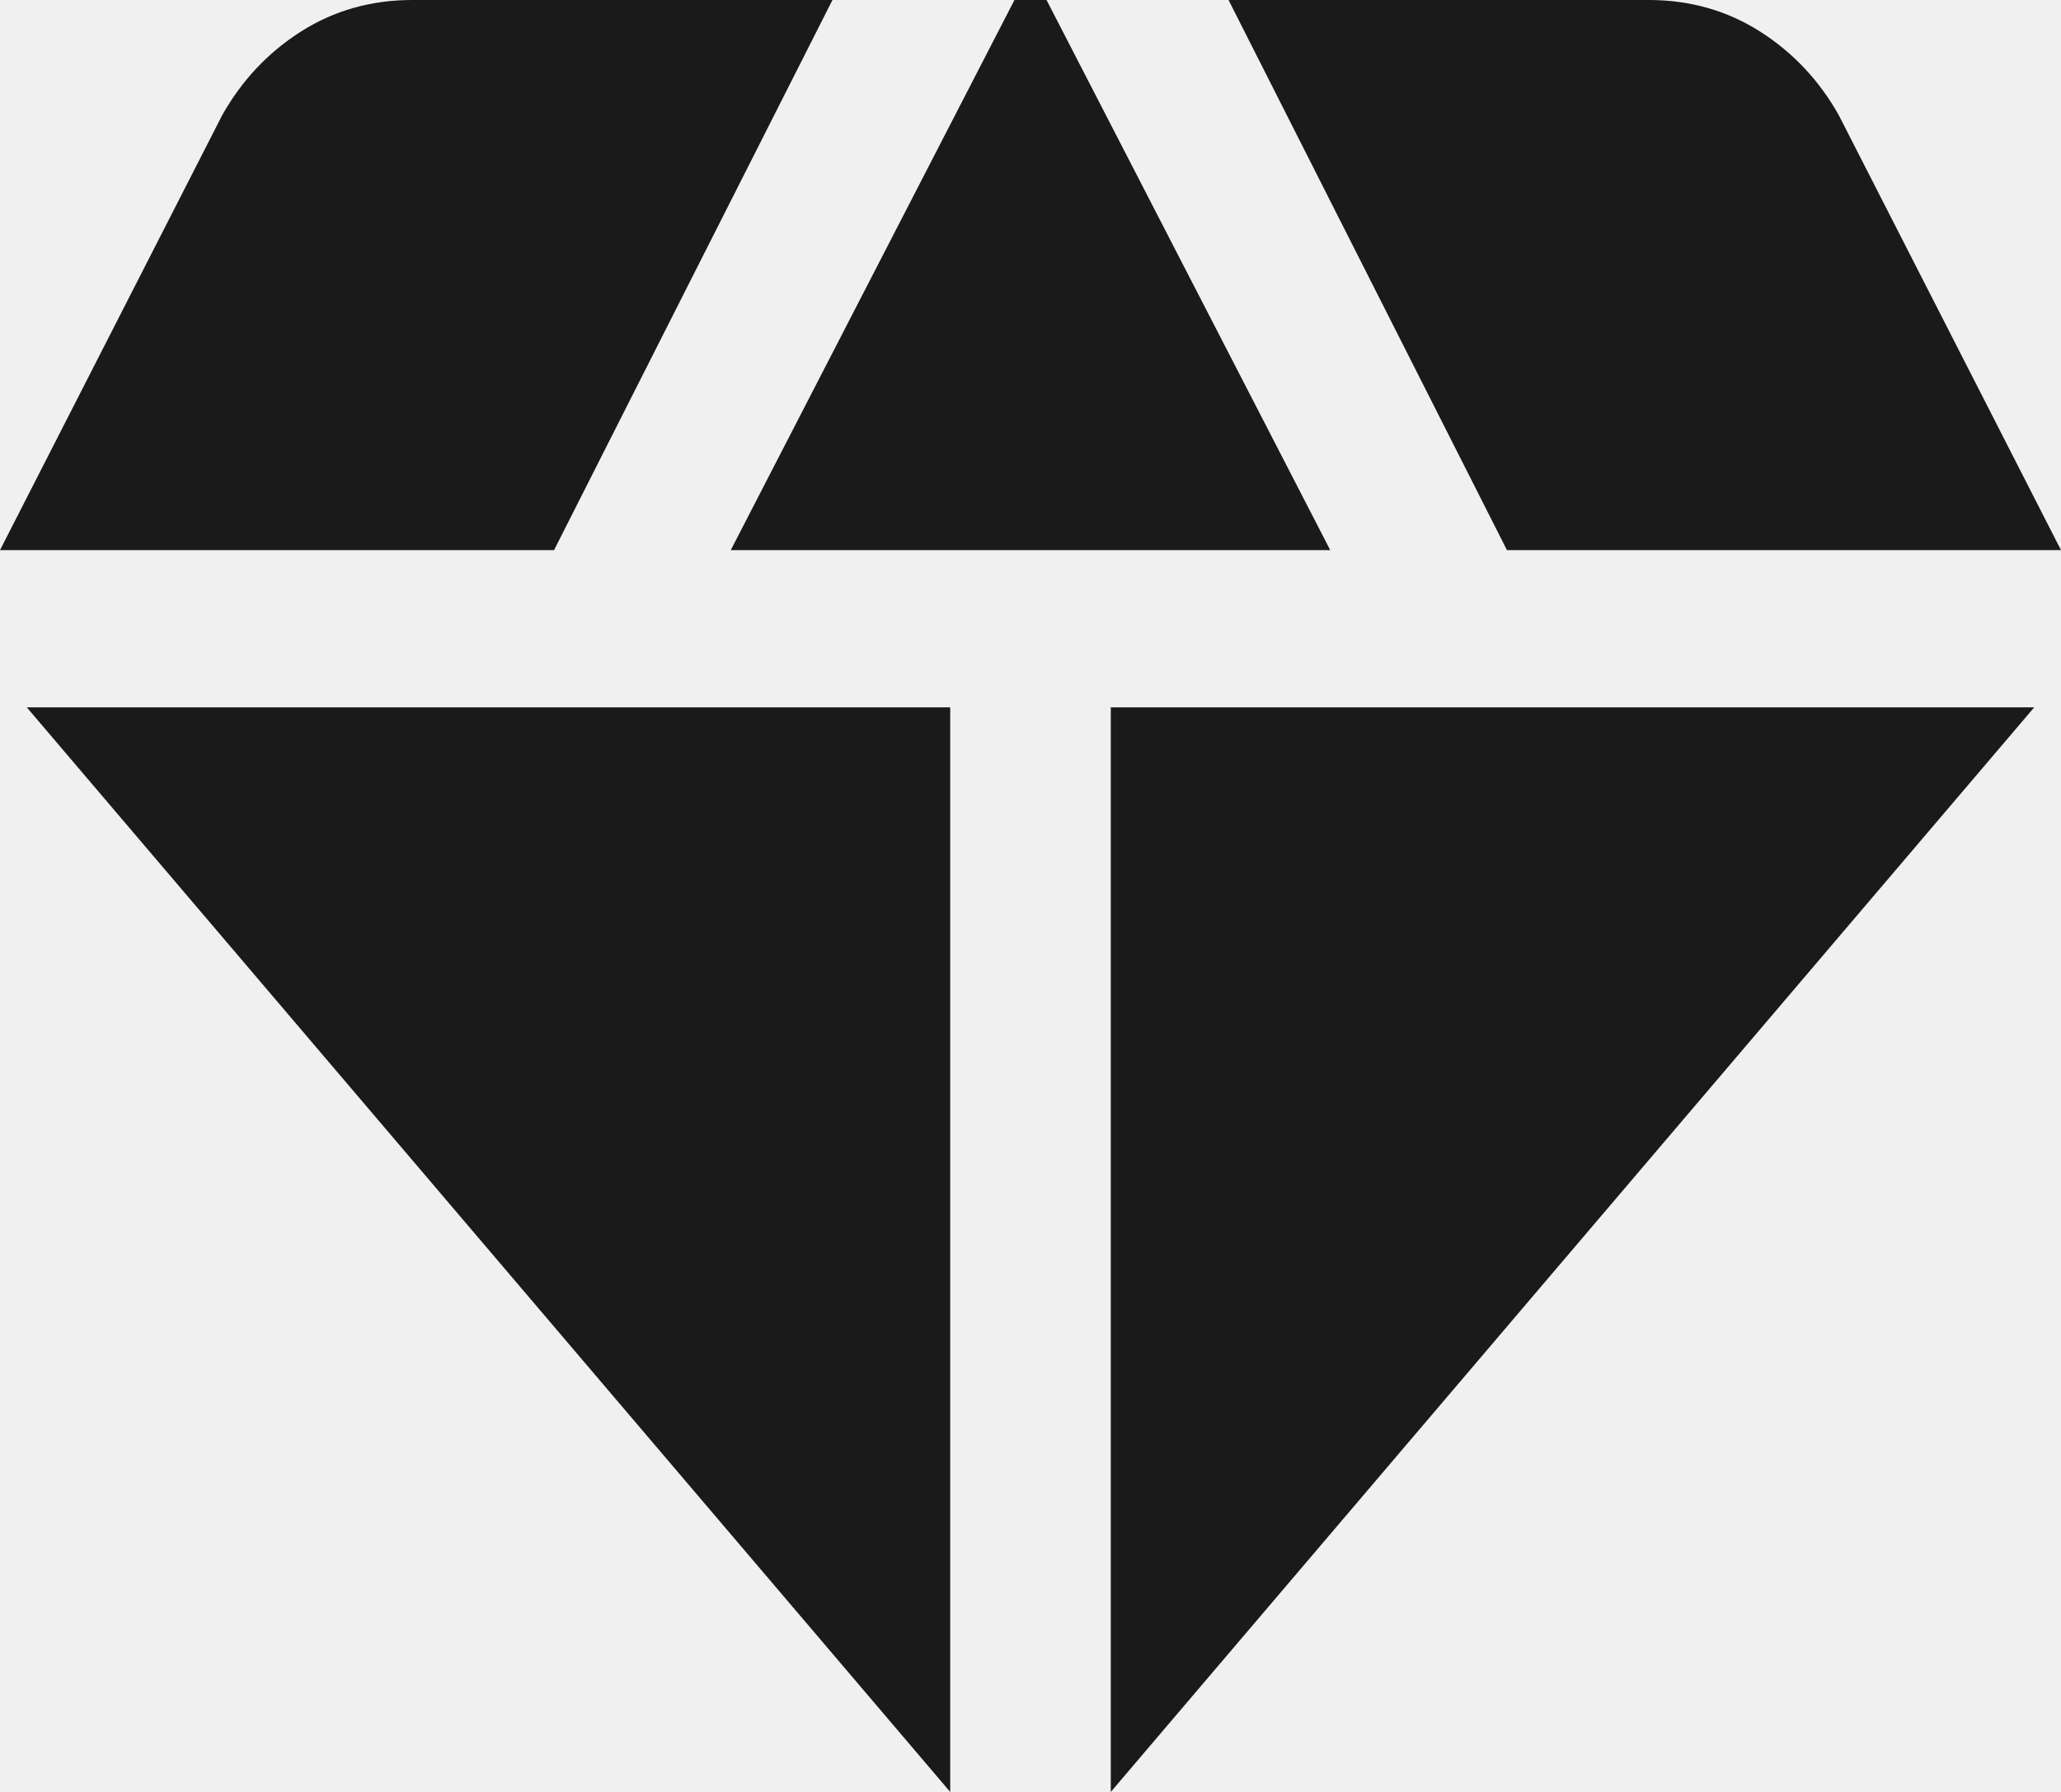
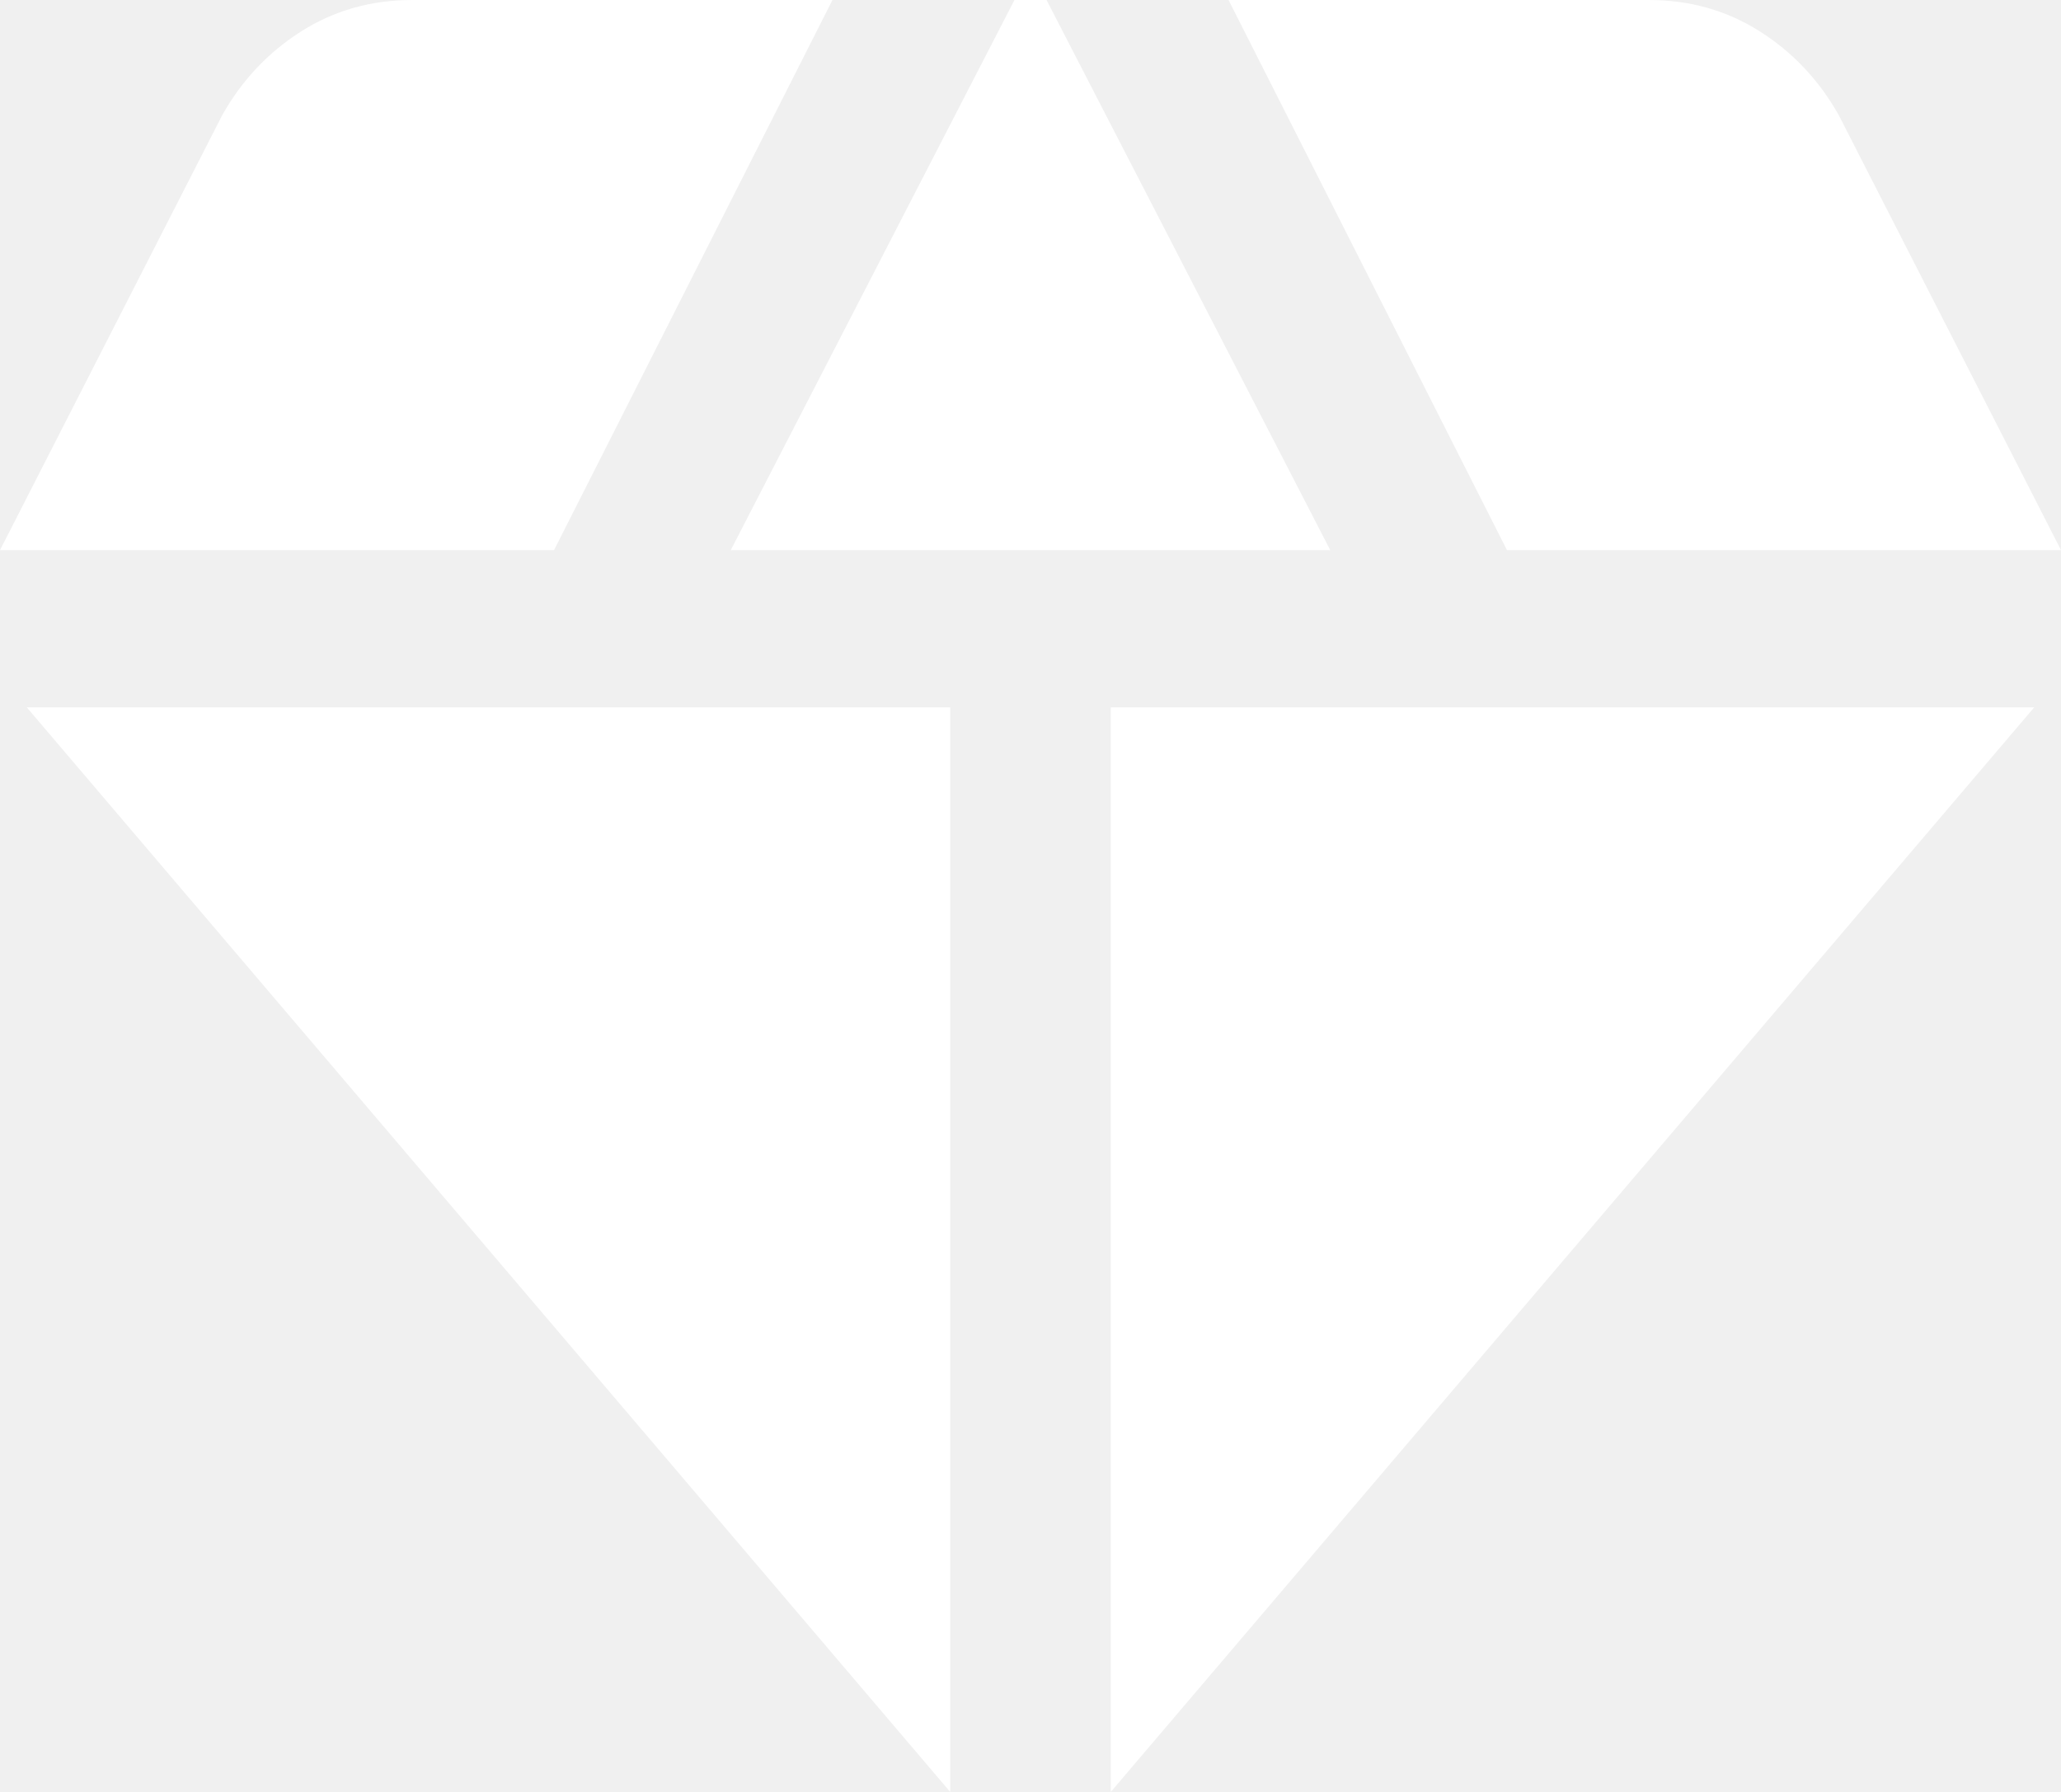
<svg xmlns="http://www.w3.org/2000/svg" width="23" height="20" viewBox="0 0 23 20" fill="none">
-   <path d="M8.155 6.14H14.845L11.679 0H11.321L8.155 6.14ZM10.604 20V7.895H0.299L10.604 20ZM12.396 20L22.701 7.895H12.396V20ZM16.817 6.14H23L20.521 1.287C20.302 0.897 20.008 0.585 19.64 0.351C19.271 0.117 18.858 0 18.4 0H13.71L16.817 6.14ZM0 6.14H6.183L9.29 0H4.6C4.142 0 3.729 0.117 3.36 0.351C2.992 0.585 2.698 0.897 2.479 1.287L0 6.14Z" fill="#1A1A1A" />
+   <path d="M8.155 6.14H14.845L11.679 0H11.321L8.155 6.14ZM10.604 20V7.895H0.299L10.604 20ZM12.396 20L22.701 7.895H12.396V20ZM16.817 6.14H23L20.521 1.287C20.302 0.897 20.008 0.585 19.64 0.351C19.271 0.117 18.858 0 18.4 0H13.71L16.817 6.14ZM0 6.14H6.183L9.29 0H4.6C4.142 0 3.729 0.117 3.36 0.351C2.992 0.585 2.698 0.897 2.479 1.287L0 6.14Z" fill="white" />
</svg>
